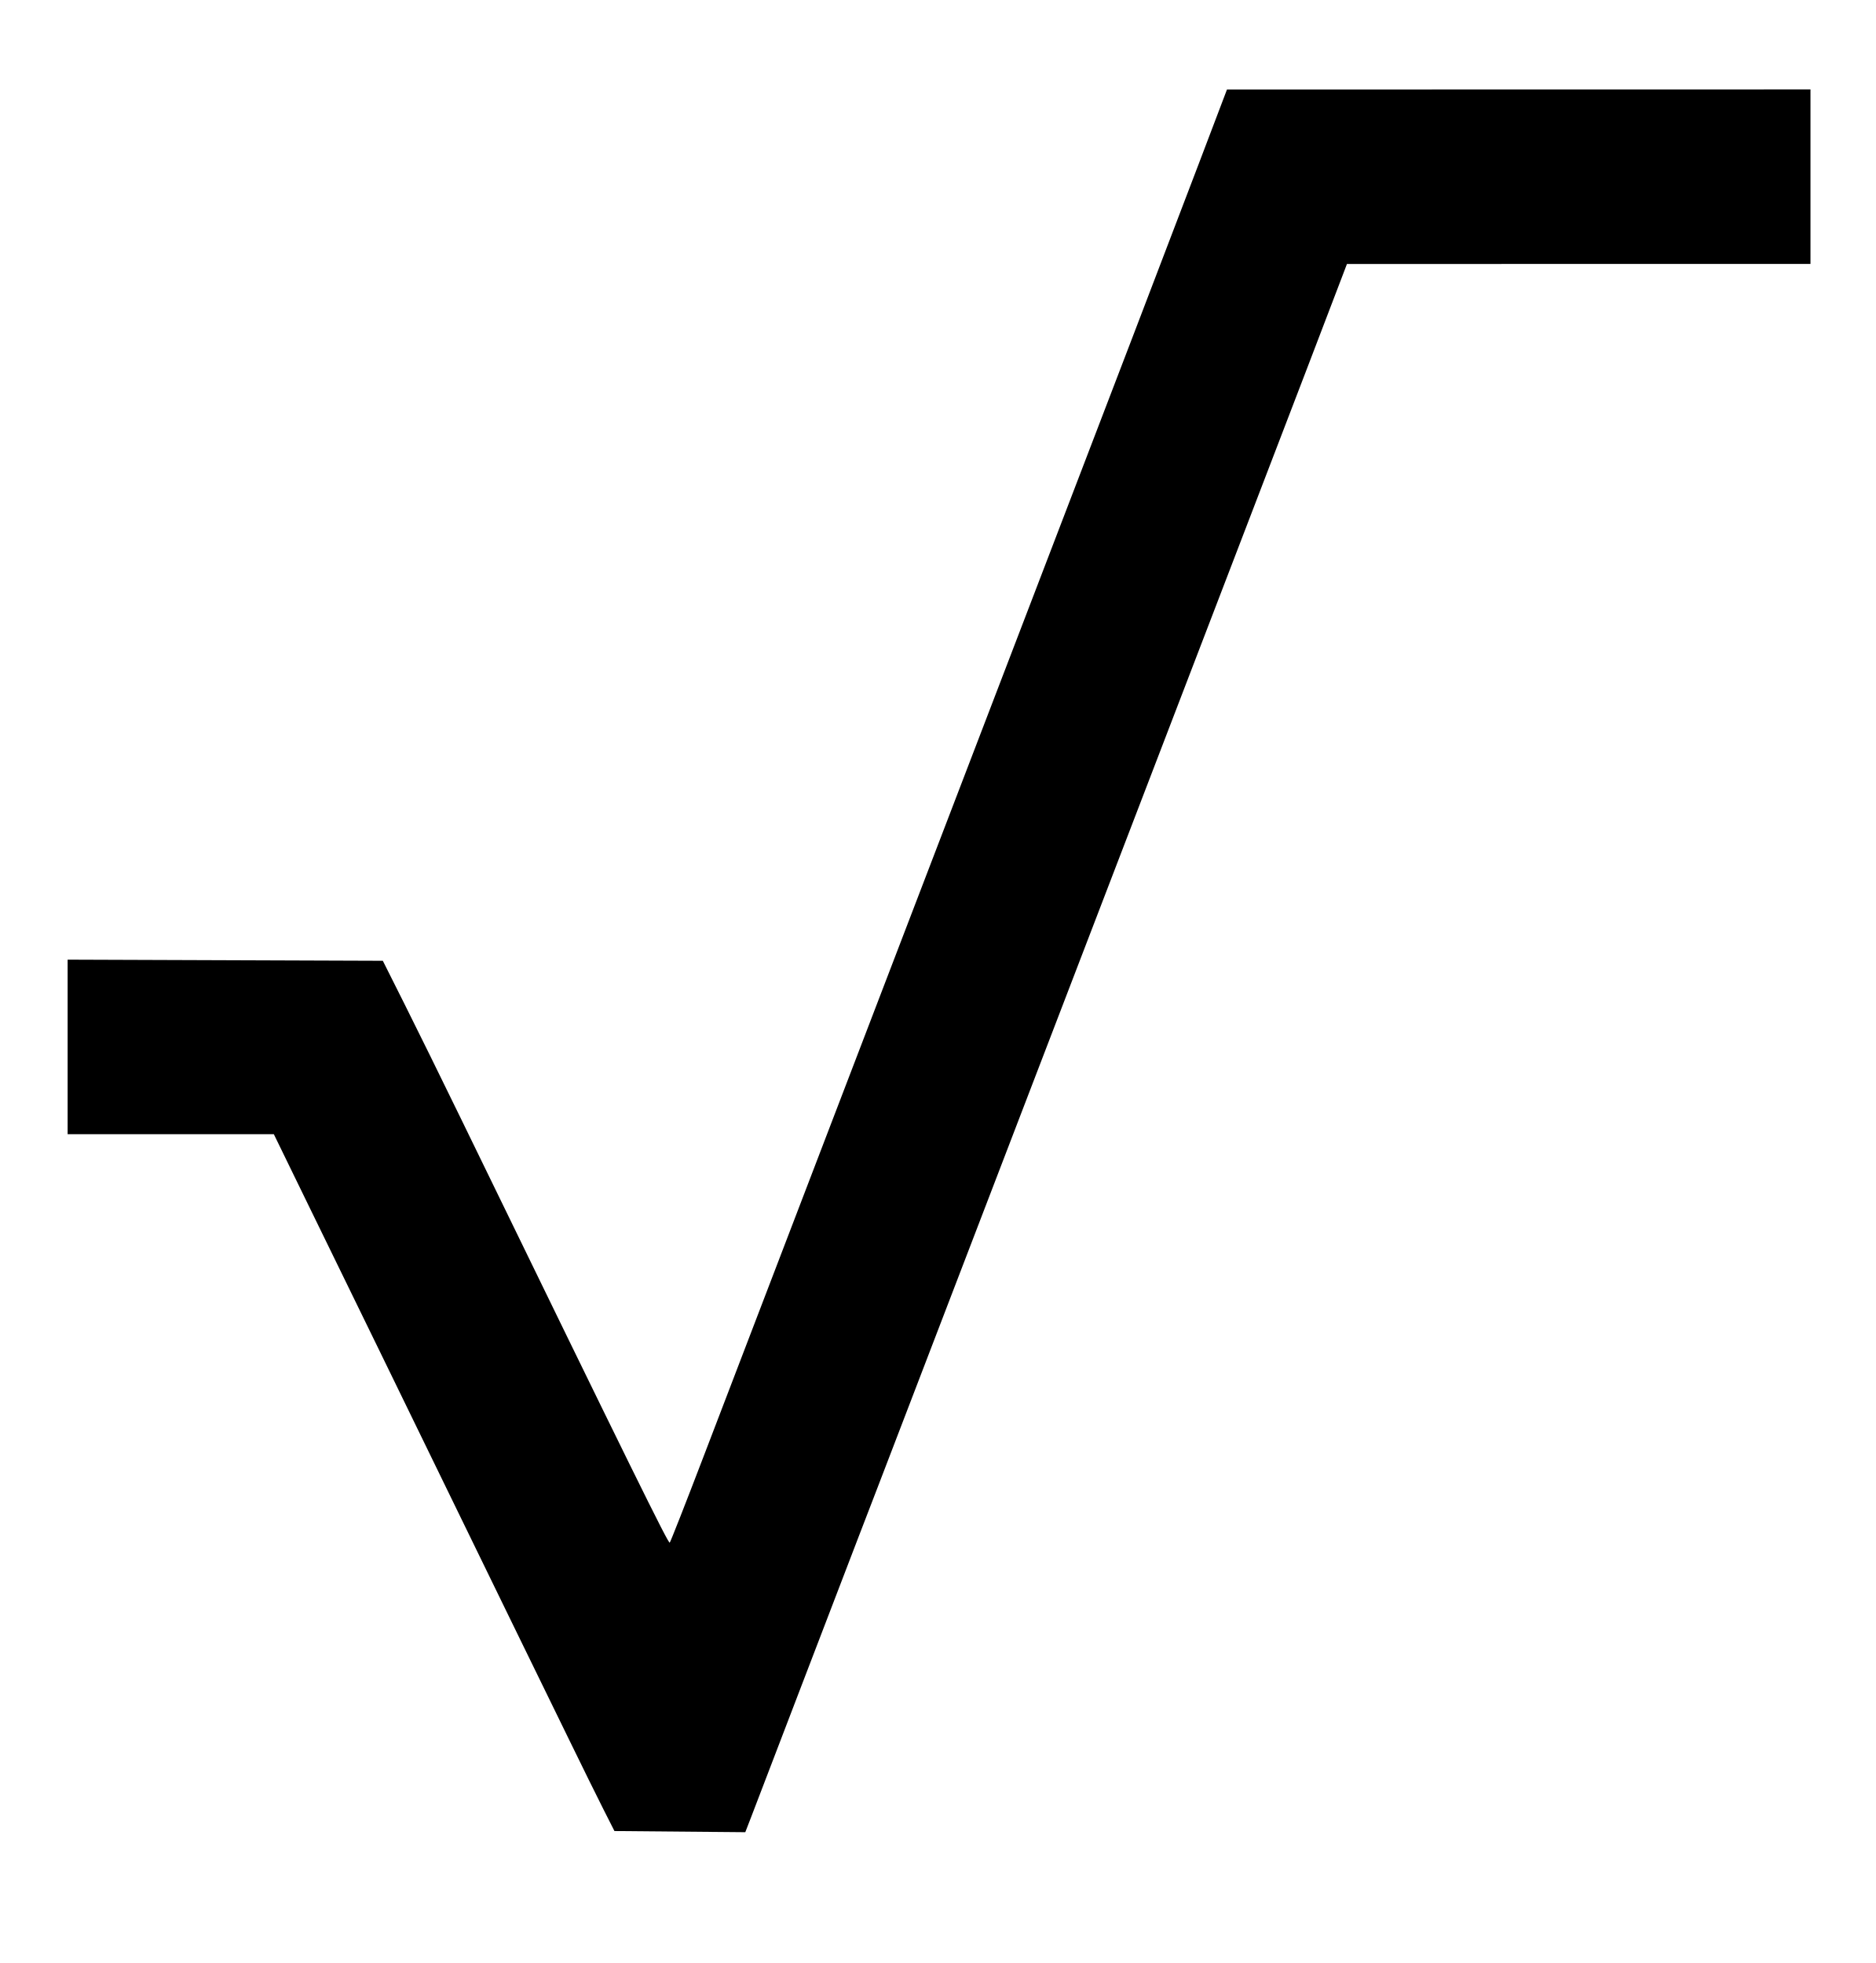
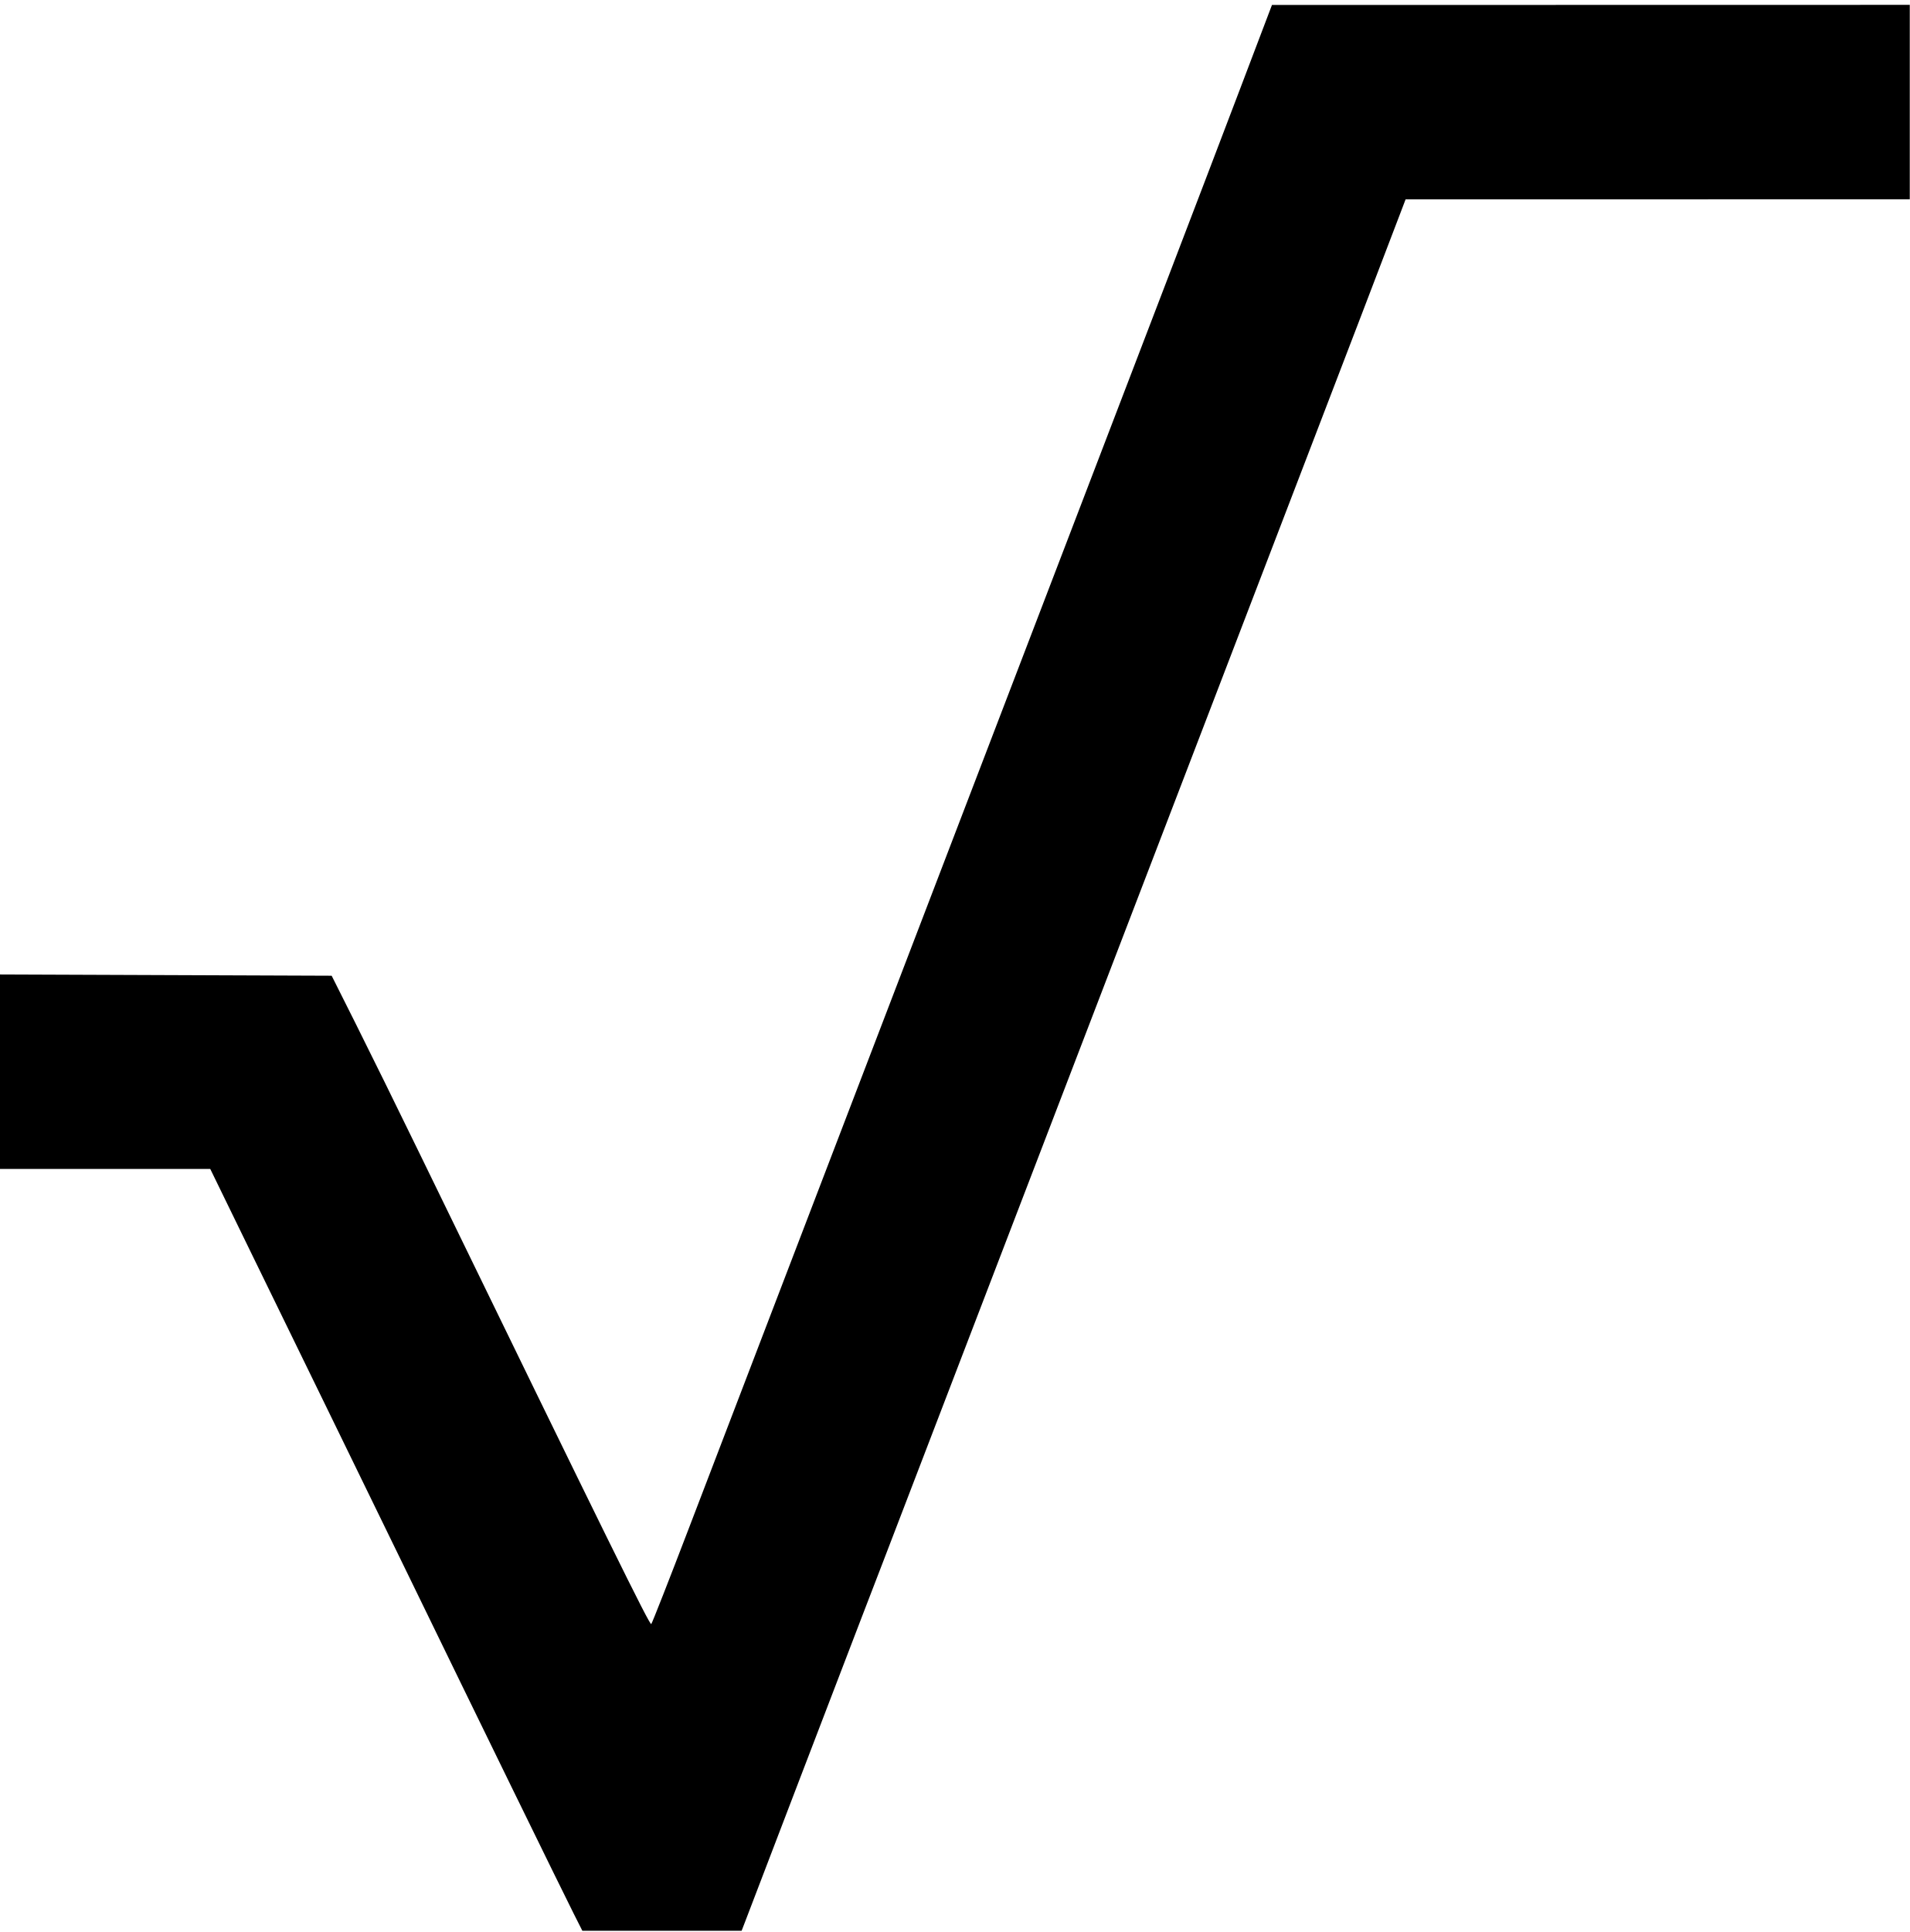
- <svg xmlns="http://www.w3.org/2000/svg" id="svg" width="400" height="418.605" viewBox="0, 0, 400,418.605">
+ <svg xmlns="http://www.w3.org/2000/svg" id="svg" width="400" height="404.58" viewBox="0, 0, 400,404.58">
  <g id="svgg">
-     <path id="path0" d="M255.490 35.243 C 252.114 44.127,245.980 60.186,241.860 70.930 C 237.740 81.674,232.687 94.860,230.632 100.233 C 222.802 120.699,194.784 193.798,188.381 210.465 C 186.121 216.349,180.988 229.744,176.974 240.233 C 172.961 250.721,166.787 266.837,163.254 276.047 C 159.722 285.256,153.749 300.849,149.982 310.698 C 146.214 320.547,142.986 328.768,142.808 328.968 C 142.526 329.283,134.918 313.832,98.313 238.605 C 94.267 230.291,88.858 219.302,86.293 214.186 L 81.628 204.884 48.023 204.764 L 14.419 204.645 14.419 223.253 L 14.419 241.860 36.403 241.860 L 58.387 241.860 66.035 257.558 C 70.242 266.192,76.906 279.849,80.845 287.907 C 84.783 295.965,91.206 309.151,95.118 317.209 C 99.029 325.267,105.455 338.453,109.398 346.512 C 113.341 354.570,118.752 365.651,121.423 371.136 C 124.094 376.622,127.345 383.215,128.649 385.787 L 131.018 390.465 144.968 390.588 L 158.918 390.711 160.136 387.565 C 160.806 385.834,165.879 372.593,171.409 358.140 C 176.939 343.686,182.158 330.081,183.005 327.907 C 183.853 325.733,185.706 320.919,187.124 317.209 C 188.542 313.500,193.883 299.581,198.993 286.279 C 204.102 272.977,213.660 248.070,220.233 230.930 C 226.805 213.791,234.236 194.430,236.746 187.907 C 239.257 181.384,245.643 164.744,250.938 150.930 C 256.232 137.116,264.183 116.395,268.606 104.884 C 275.562 86.778,282.713 68.106,286.194 58.960 L 287.209 56.293 336.628 56.286 L 386.047 56.279 386.047 37.674 L 386.047 19.070 323.837 19.080 L 261.628 19.090 255.490 35.243 " stroke="none" fill="#000000" fill-rule="evenodd" />
+     <path id="path0" d="M259.696 18.714 C 256.002 28.434,249.291 46.005,244.783 57.761 C 240.275 69.517,234.747 83.944,232.498 89.822 C 223.931 112.215,193.275 192.196,186.270 210.433 C 183.797 216.870,178.180 231.527,173.789 243.003 C 169.397 254.478,162.642 272.112,158.777 282.188 C 154.912 292.265,148.377 309.326,144.255 320.102 C 140.132 330.878,136.600 339.873,136.405 340.092 C 136.097 340.437,127.773 323.531,87.721 241.221 C 83.295 232.125,77.377 220.102,74.569 214.504 L 69.466 204.326 34.733 204.195 L -0.000 204.064 -0.000 224.424 L 0.000 244.784 22.018 244.784 L 44.036 244.784 52.405 261.959 C 57.008 271.406,64.187 286.120,68.360 294.656 C 72.532 303.193,79.844 318.193,84.608 327.990 C 100.395 360.455,117.727 395.916,120.176 400.763 L 121.976 404.326 138.653 404.326 L 155.330 404.326 156.018 402.545 C 156.397 401.565,161.655 387.824,167.704 372.010 C 173.752 356.196,179.460 341.310,180.387 338.931 C 181.315 336.552,183.343 331.285,184.894 327.226 C 186.446 323.168,192.289 307.939,197.880 293.384 C 203.471 278.830,213.929 251.578,221.120 232.824 C 228.311 214.071,236.441 192.888,239.188 185.751 C 241.935 178.613,248.922 160.407,254.715 145.293 C 260.509 130.178,269.208 107.506,274.047 94.911 C 281.658 75.100,289.483 54.670,293.291 44.664 L 294.402 41.745 347.201 41.738 L 400.000 41.730 400.000 21.374 L 400.000 1.018 333.206 1.029 L 266.412 1.040 259.696 18.714 " stroke="none" fill="#000000" fill-rule="evenodd" />
  </g>
</svg>
